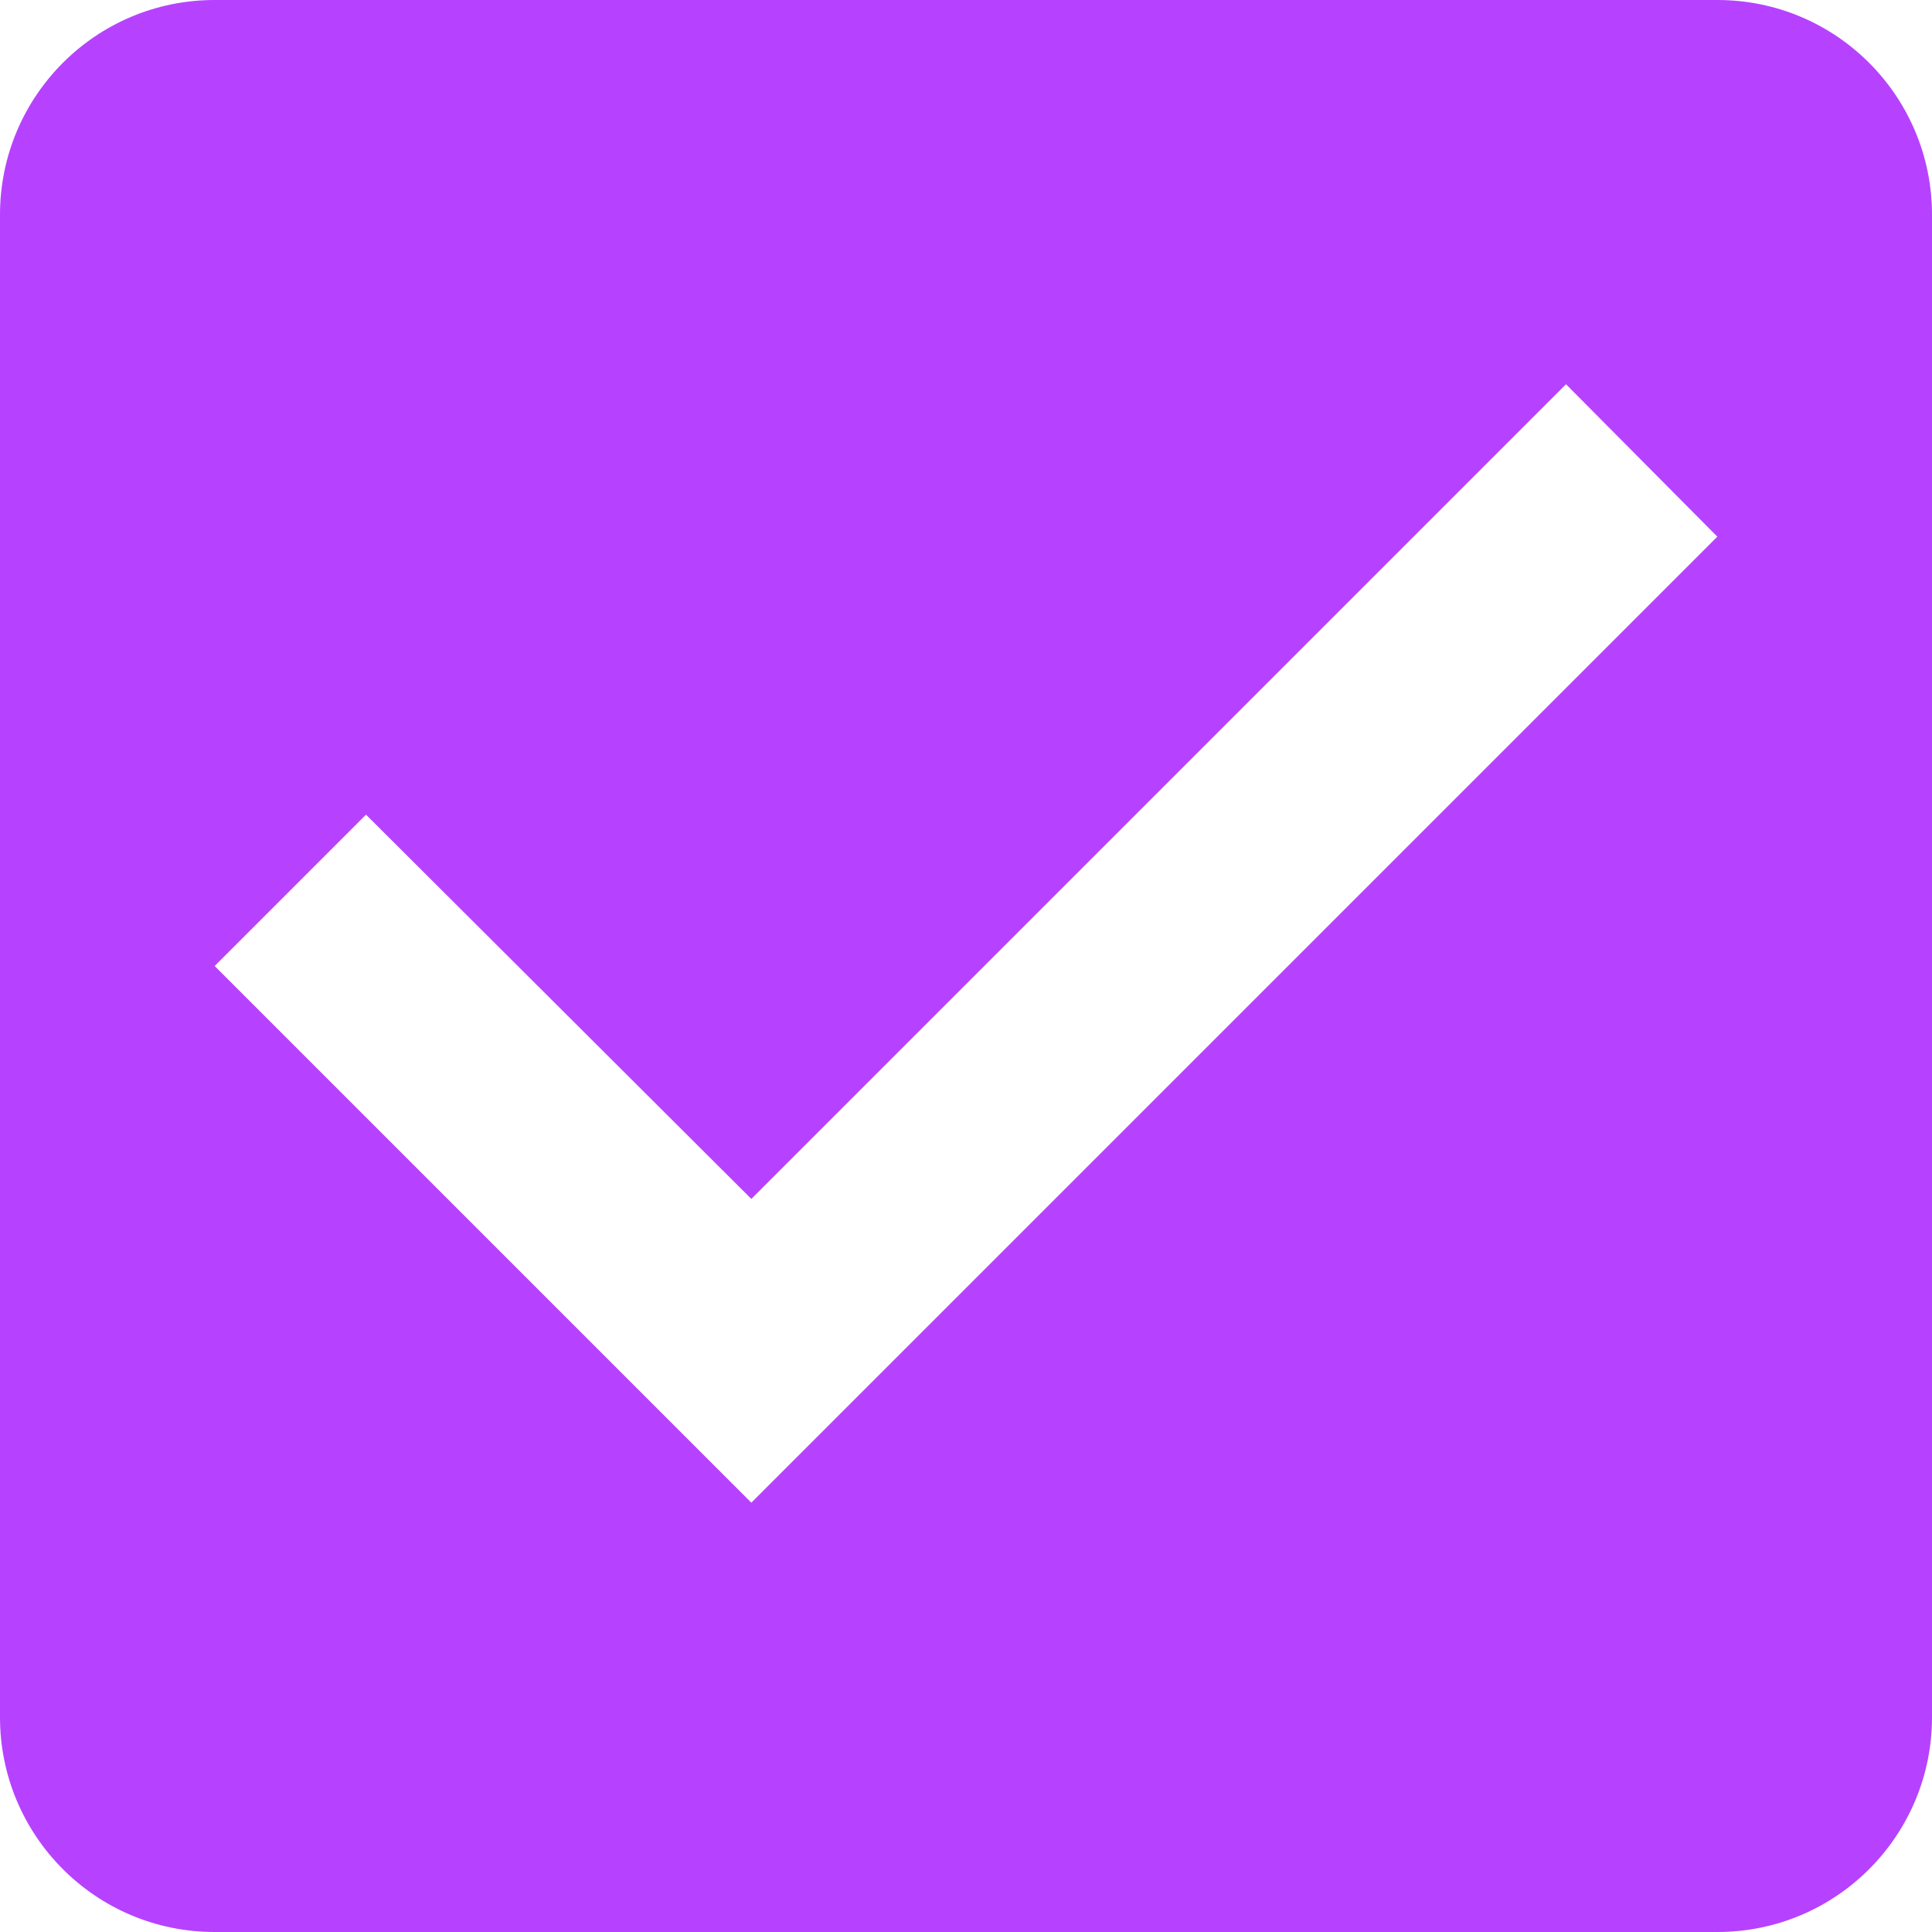
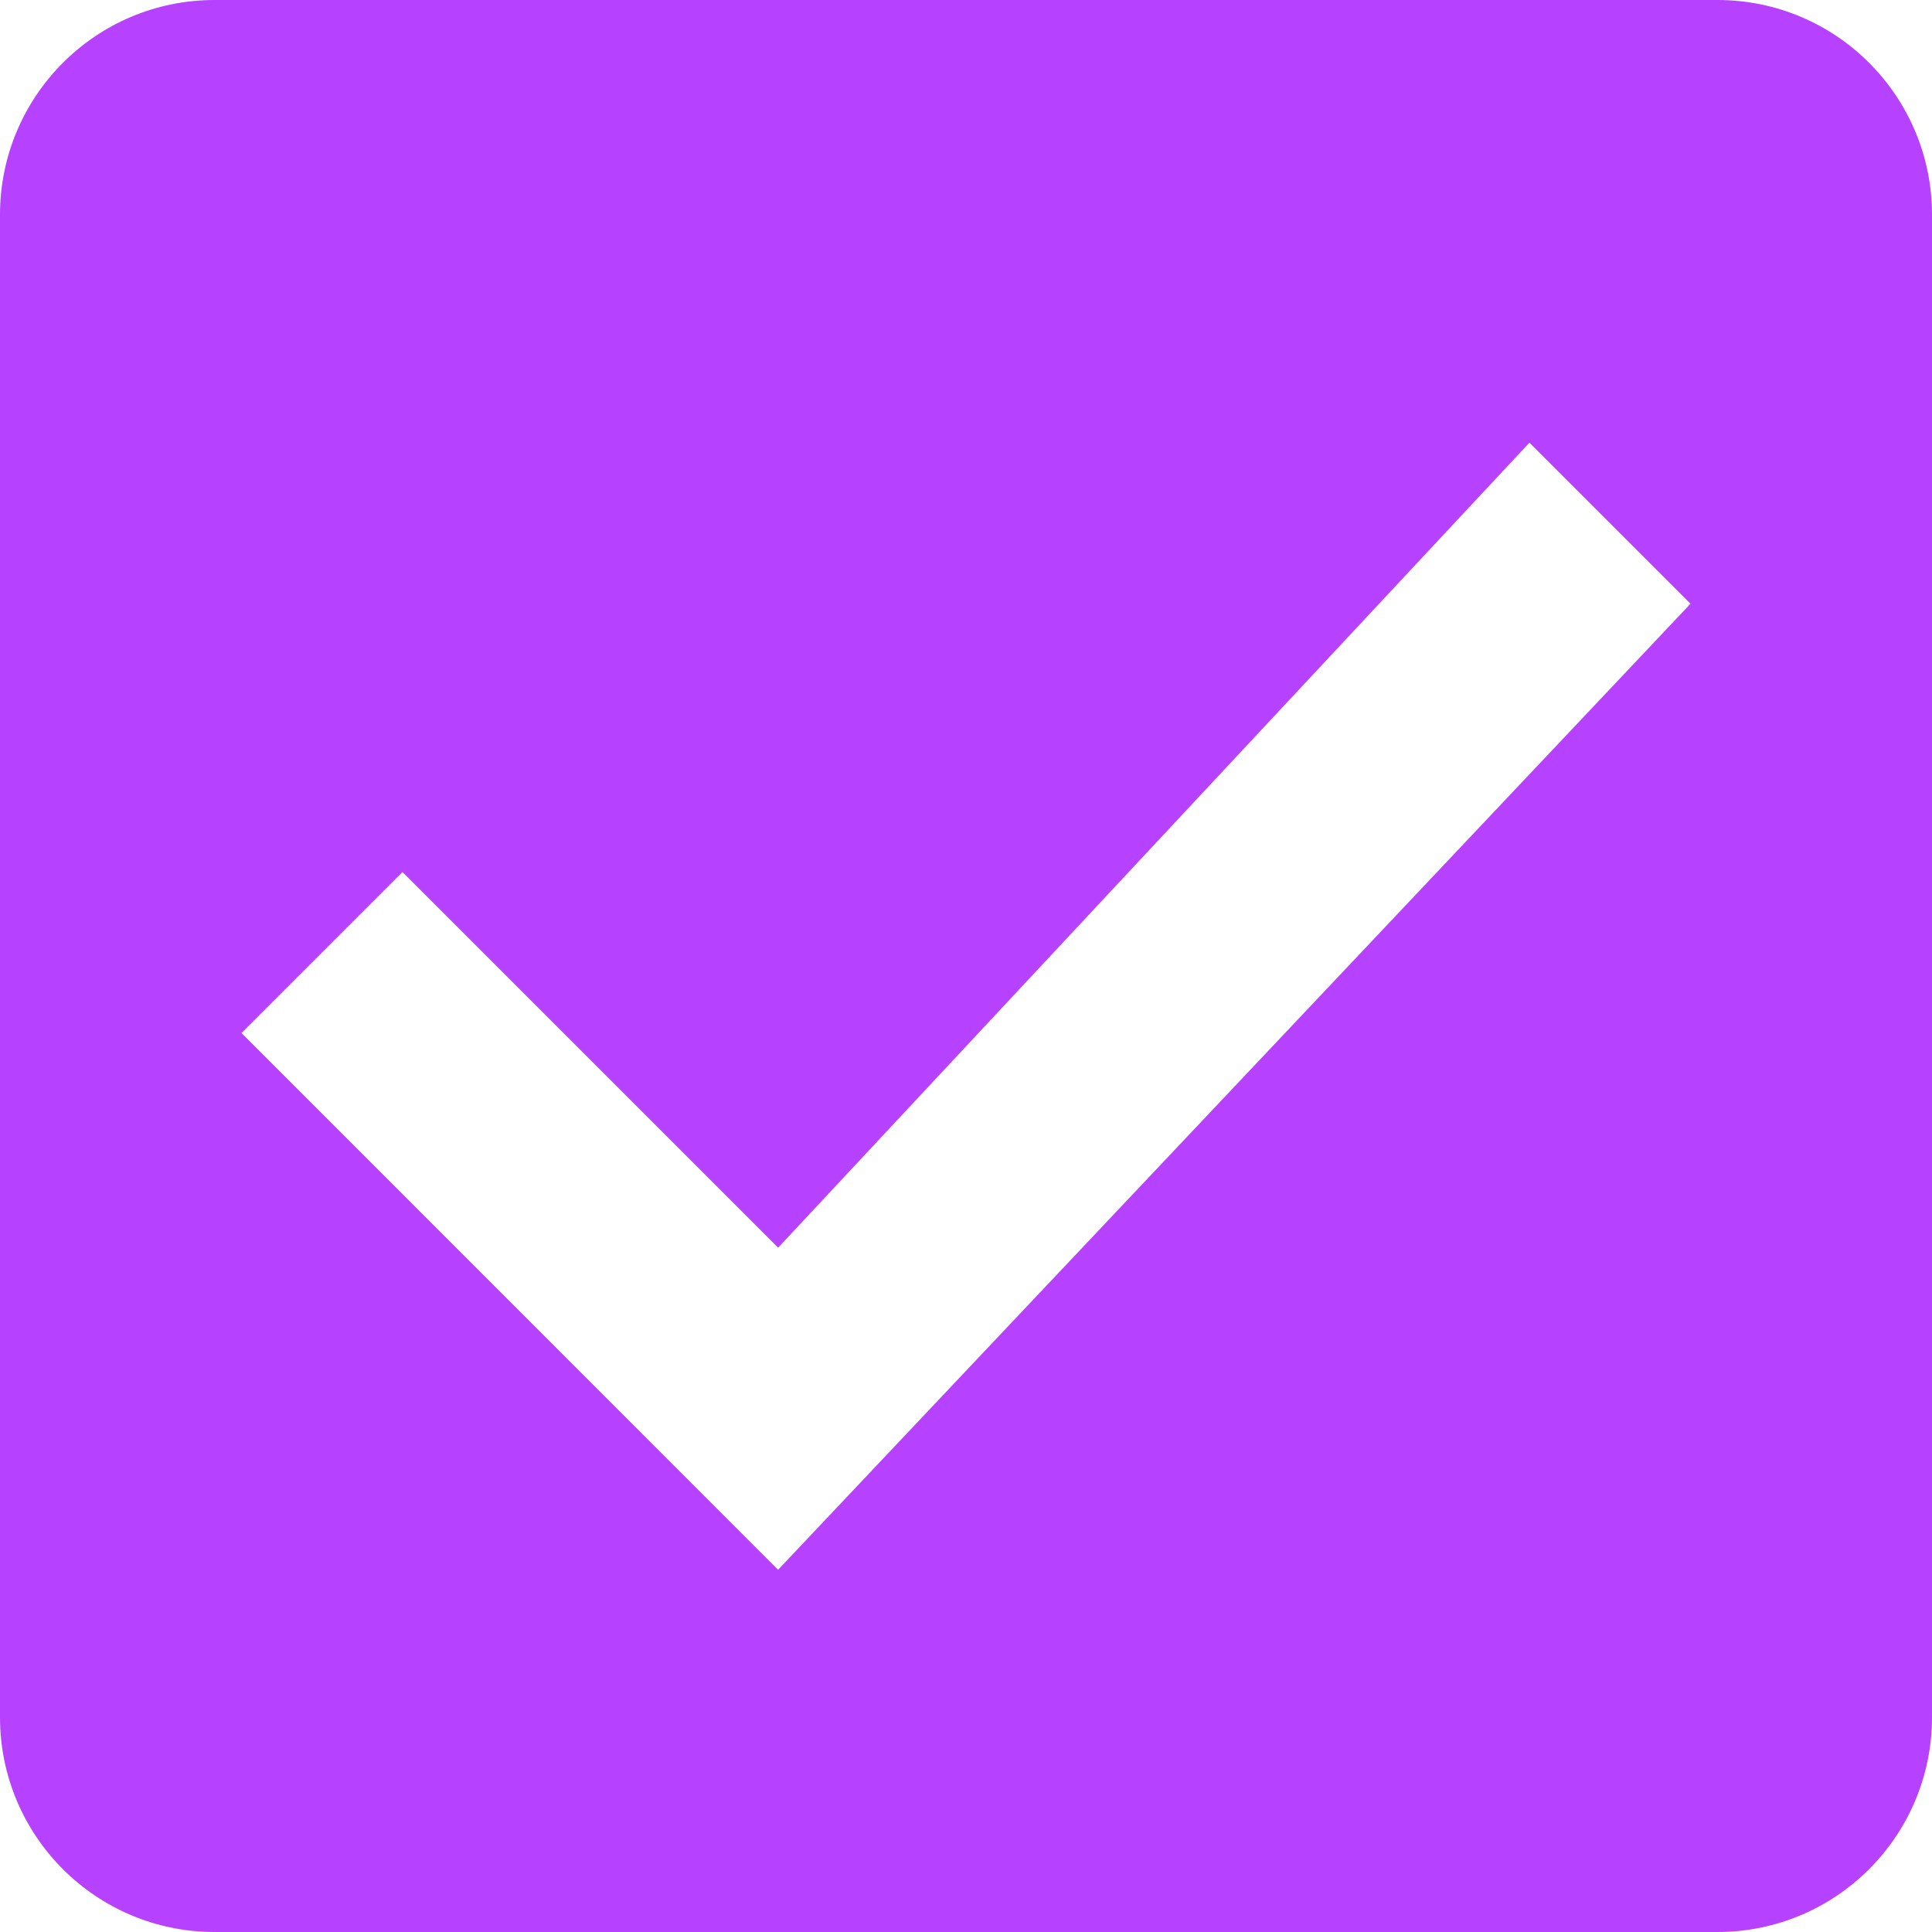
- <svg xmlns="http://www.w3.org/2000/svg" id="svg4" version="1.1" width="18" viewBox="0 0 18 18" height="18" style="fill:#000000">
+ <svg xmlns="http://www.w3.org/2000/svg" height="16" viewBox="0 0 16 16" width="16" version="1.1" id="svg4" style="fill:#000000">
  <defs id="defs8" />
-   <path style="fill:#b642ff;fill-opacity:1;stroke-width:1" id="path2" d="M 16,0 H 2 C 0.89,0 0,0.9 0,2 v 14 c 0,1.1 0.89,2 2,2 h 14 c 1.11,0 2,-0.9 2,-2 V 2 C 18,0.9 17.11,0 16,0 Z M 7,14 2,9 3.41,7.59 7,11.17 14.59,3.58 16,5 Z" />
+   <path d="M 14.222,0 H 1.778 C 0.791,0 0,0.8 0,1.778 V 14.222 C 0,15.2 0.791,16 1.778,16 H 14.222 C 15.209,16 16,15.2 16,14.222 V 1.778 C 16,0.8 15.209,0 14.222,0 Z M 6.444,13 2,8.555 3.333,7.222 6.444,10.333 12.666,3.666 14,5 Z" id="path2" style="fill:#b642ff;fill-opacity:1;stroke-width:0.889" />
</svg>
